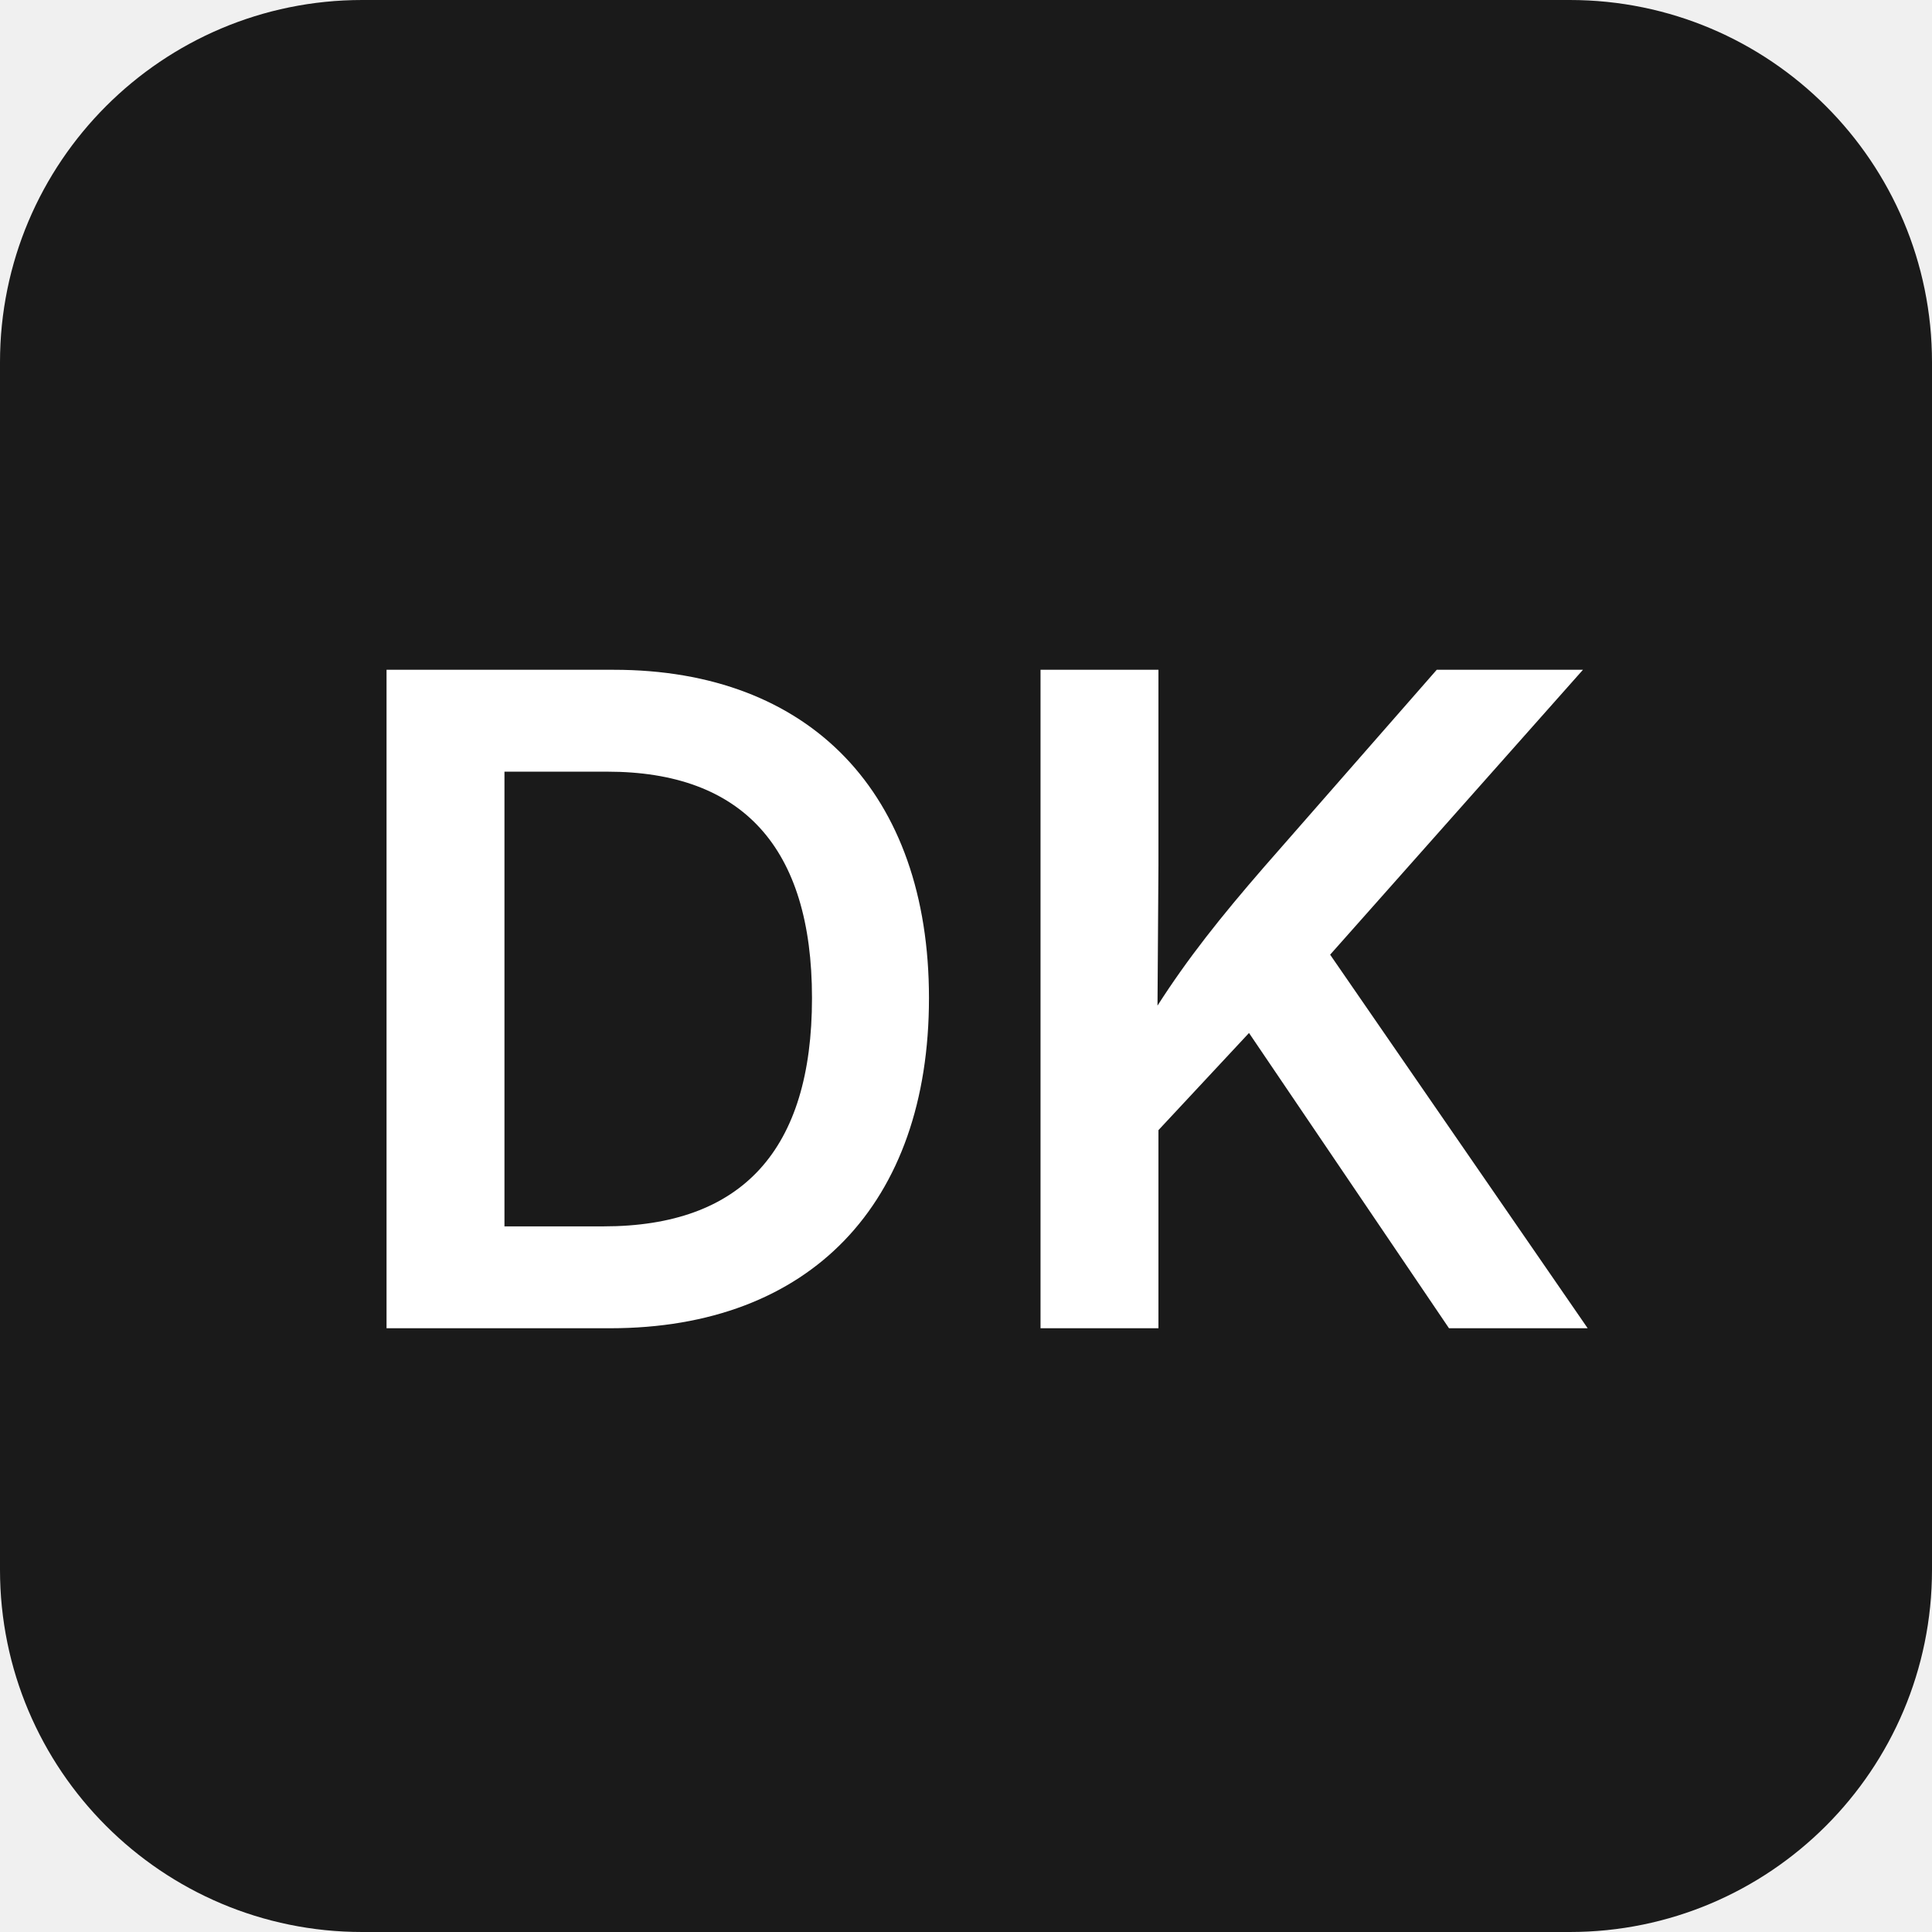
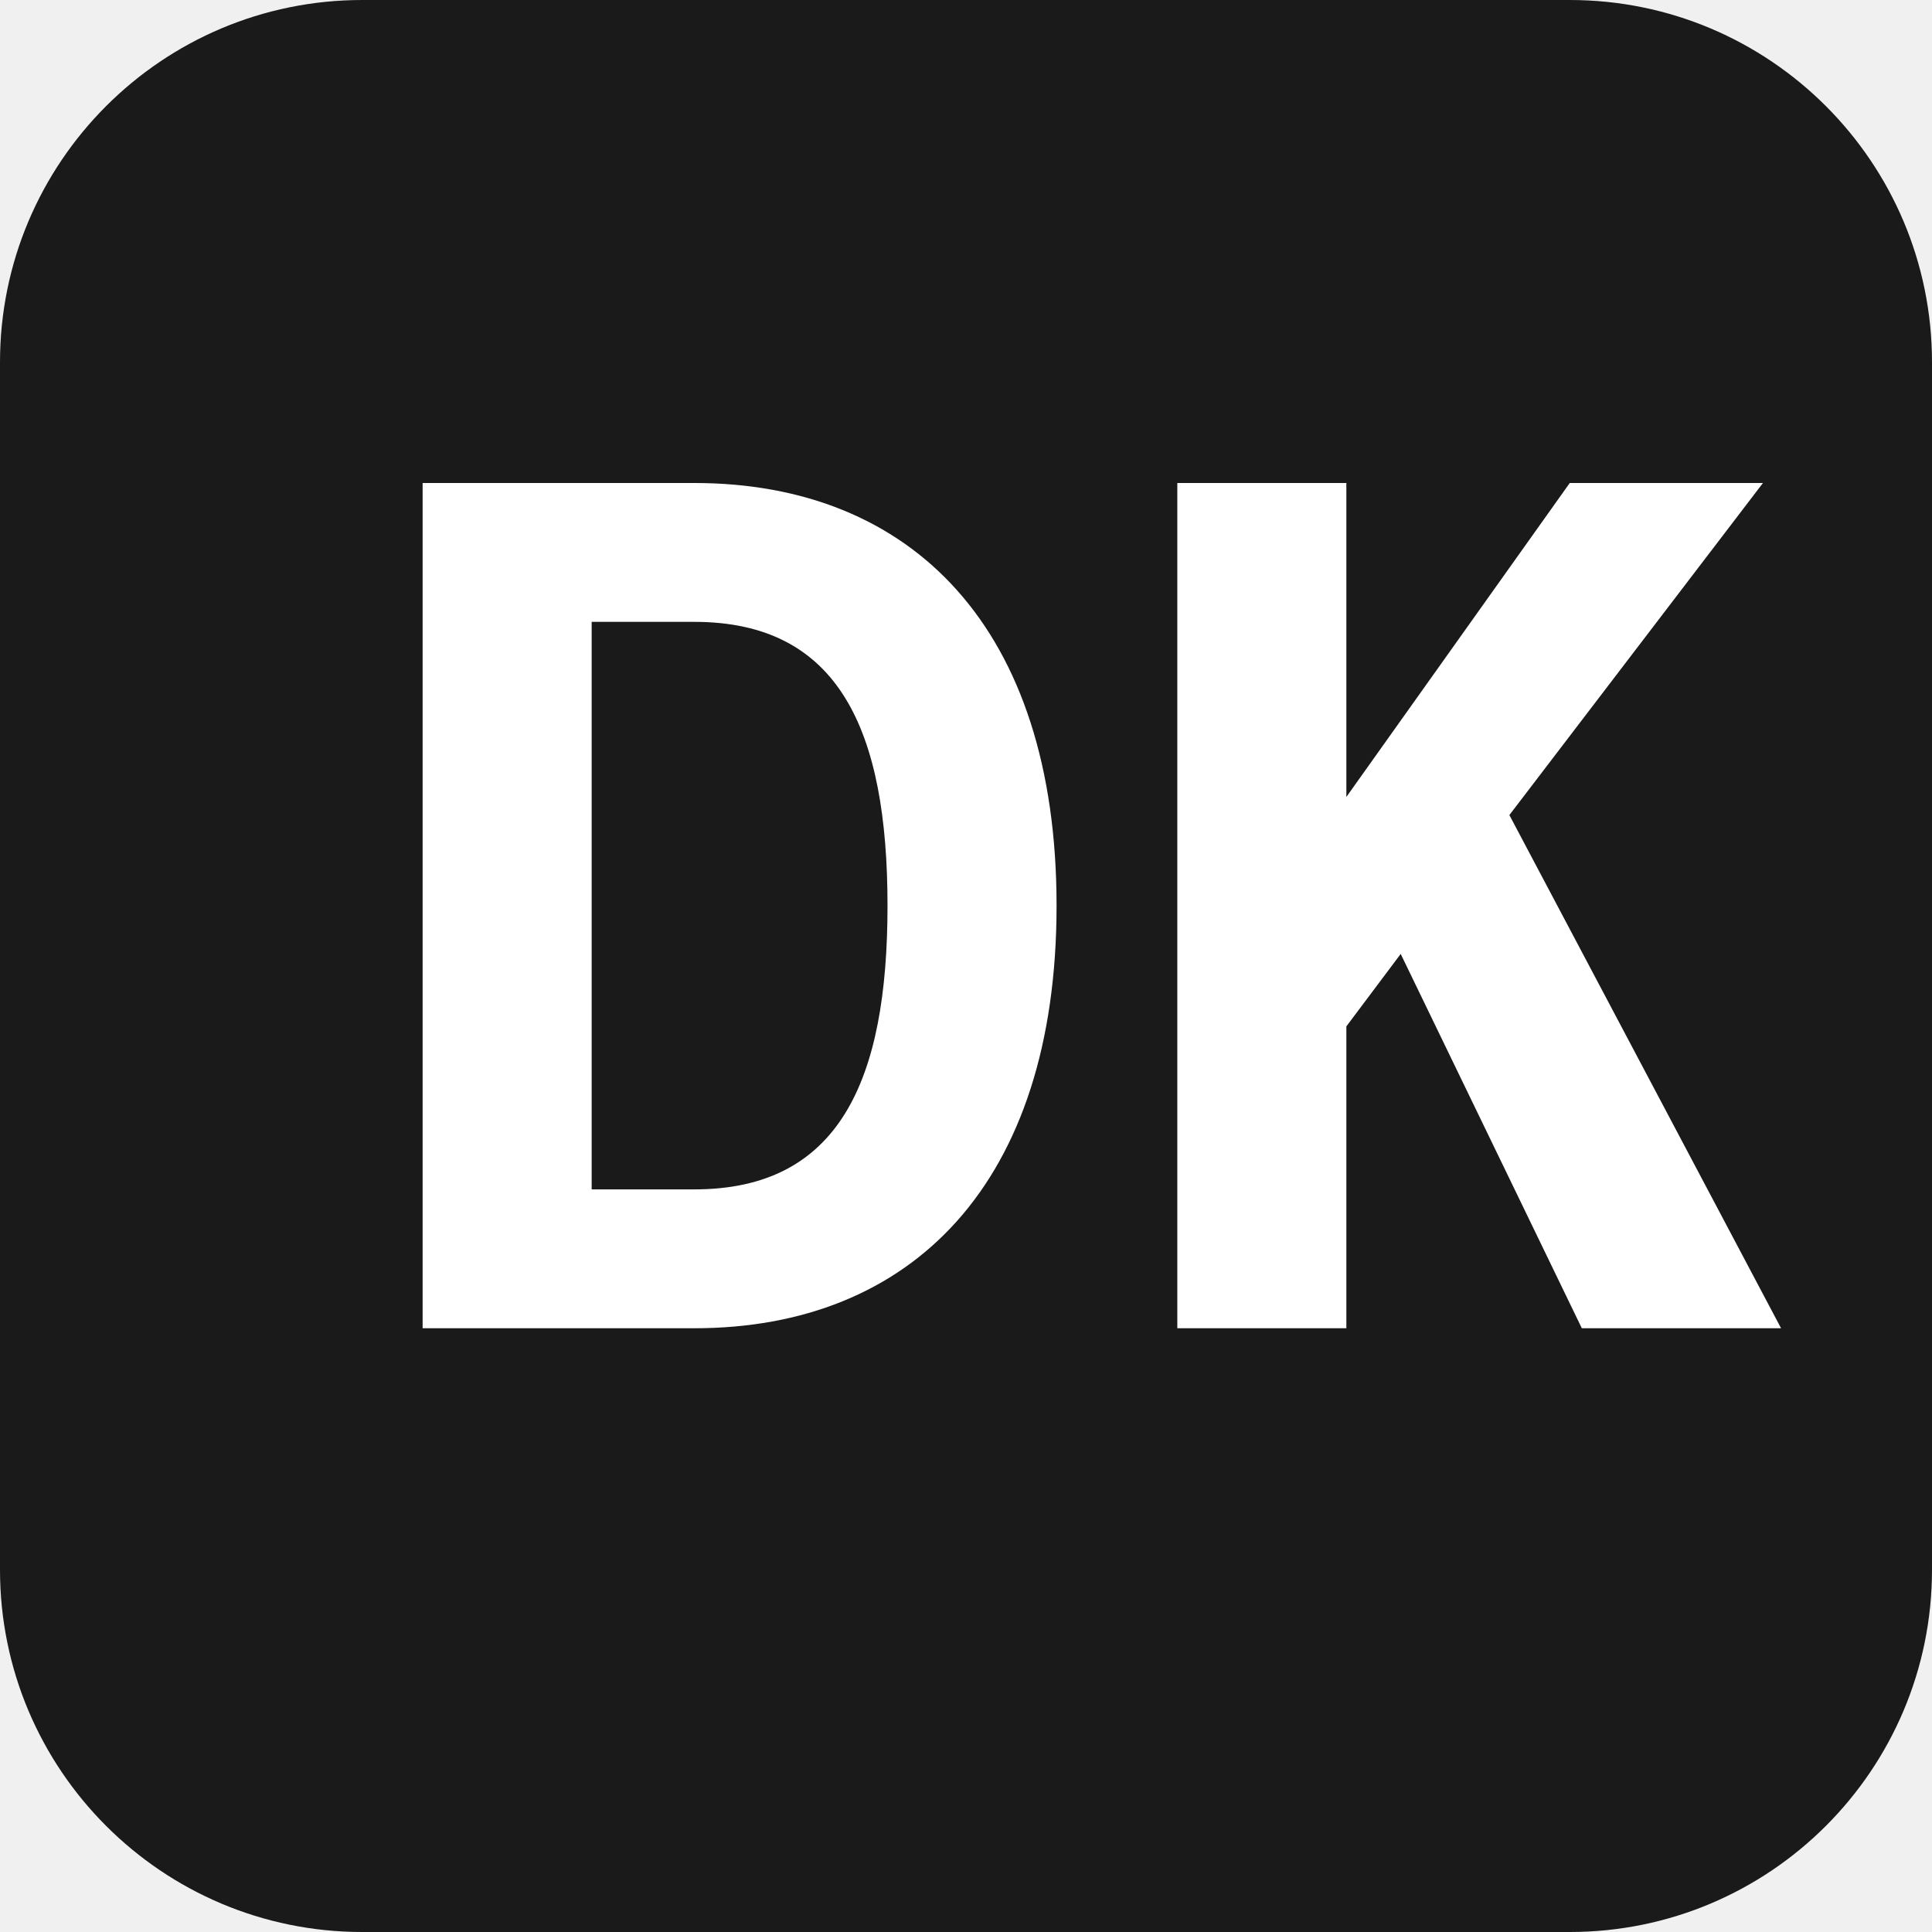
<svg xmlns="http://www.w3.org/2000/svg" width="32" height="32" viewBox="0 0 32 32">
  <rect width="32" height="32" rx="6" fill="#1a1a1a" />
-   <text x="16" y="22" font-family="system-ui, -apple-system, sans-serif" font-size="15" font-weight="600" fill="#ffffff" text-anchor="middle">DK</text>
+   <path d="M7 8h4.5c3.6 0 6 2.4 6 7s-2.4 7-6 7H7V8zm2.8 2.3v9.4h1.7c2.4 0 3.2-1.8 3.2-4.7s-.8-4.7-3.2-4.7h-1.7z" fill="#ffffff" />
+   <path d="M19.5 8h2.8v5.2L26 8h3.2l-4.2 5.5L29.5 22H26.2l-3-6.2-.9 1.2V22h-2.8V8z" fill="#ffffff" />
</svg>
